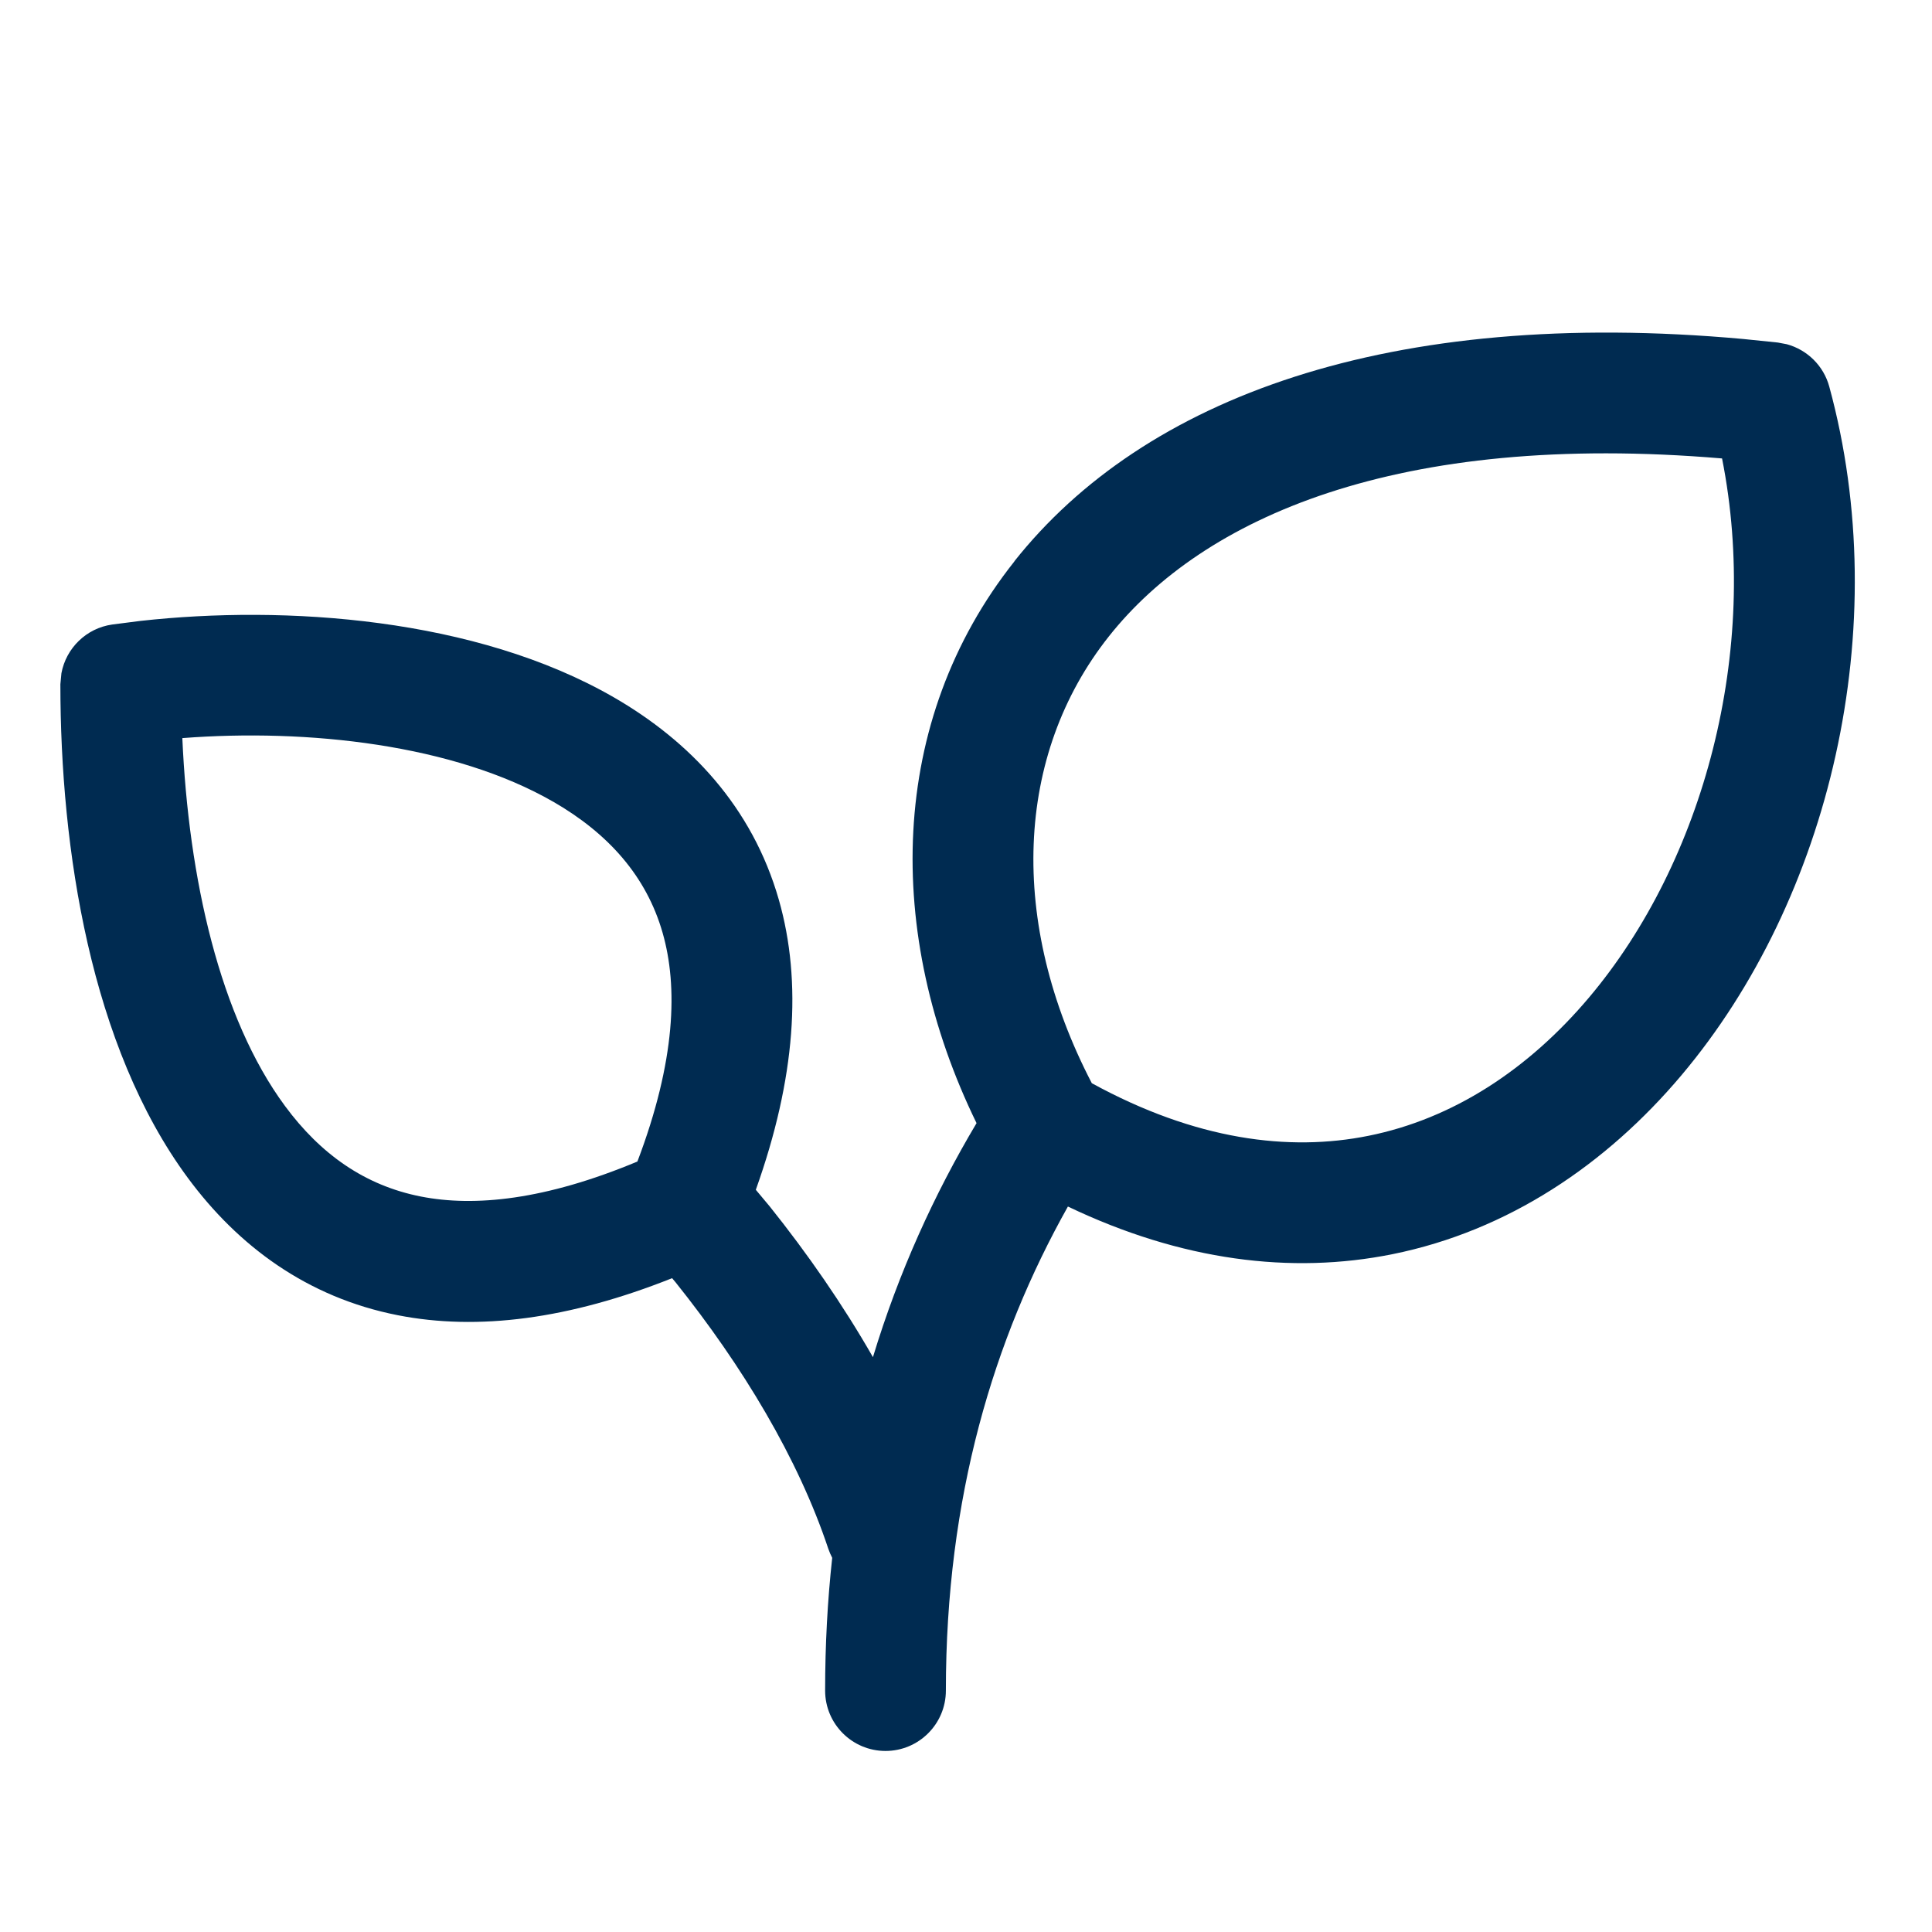
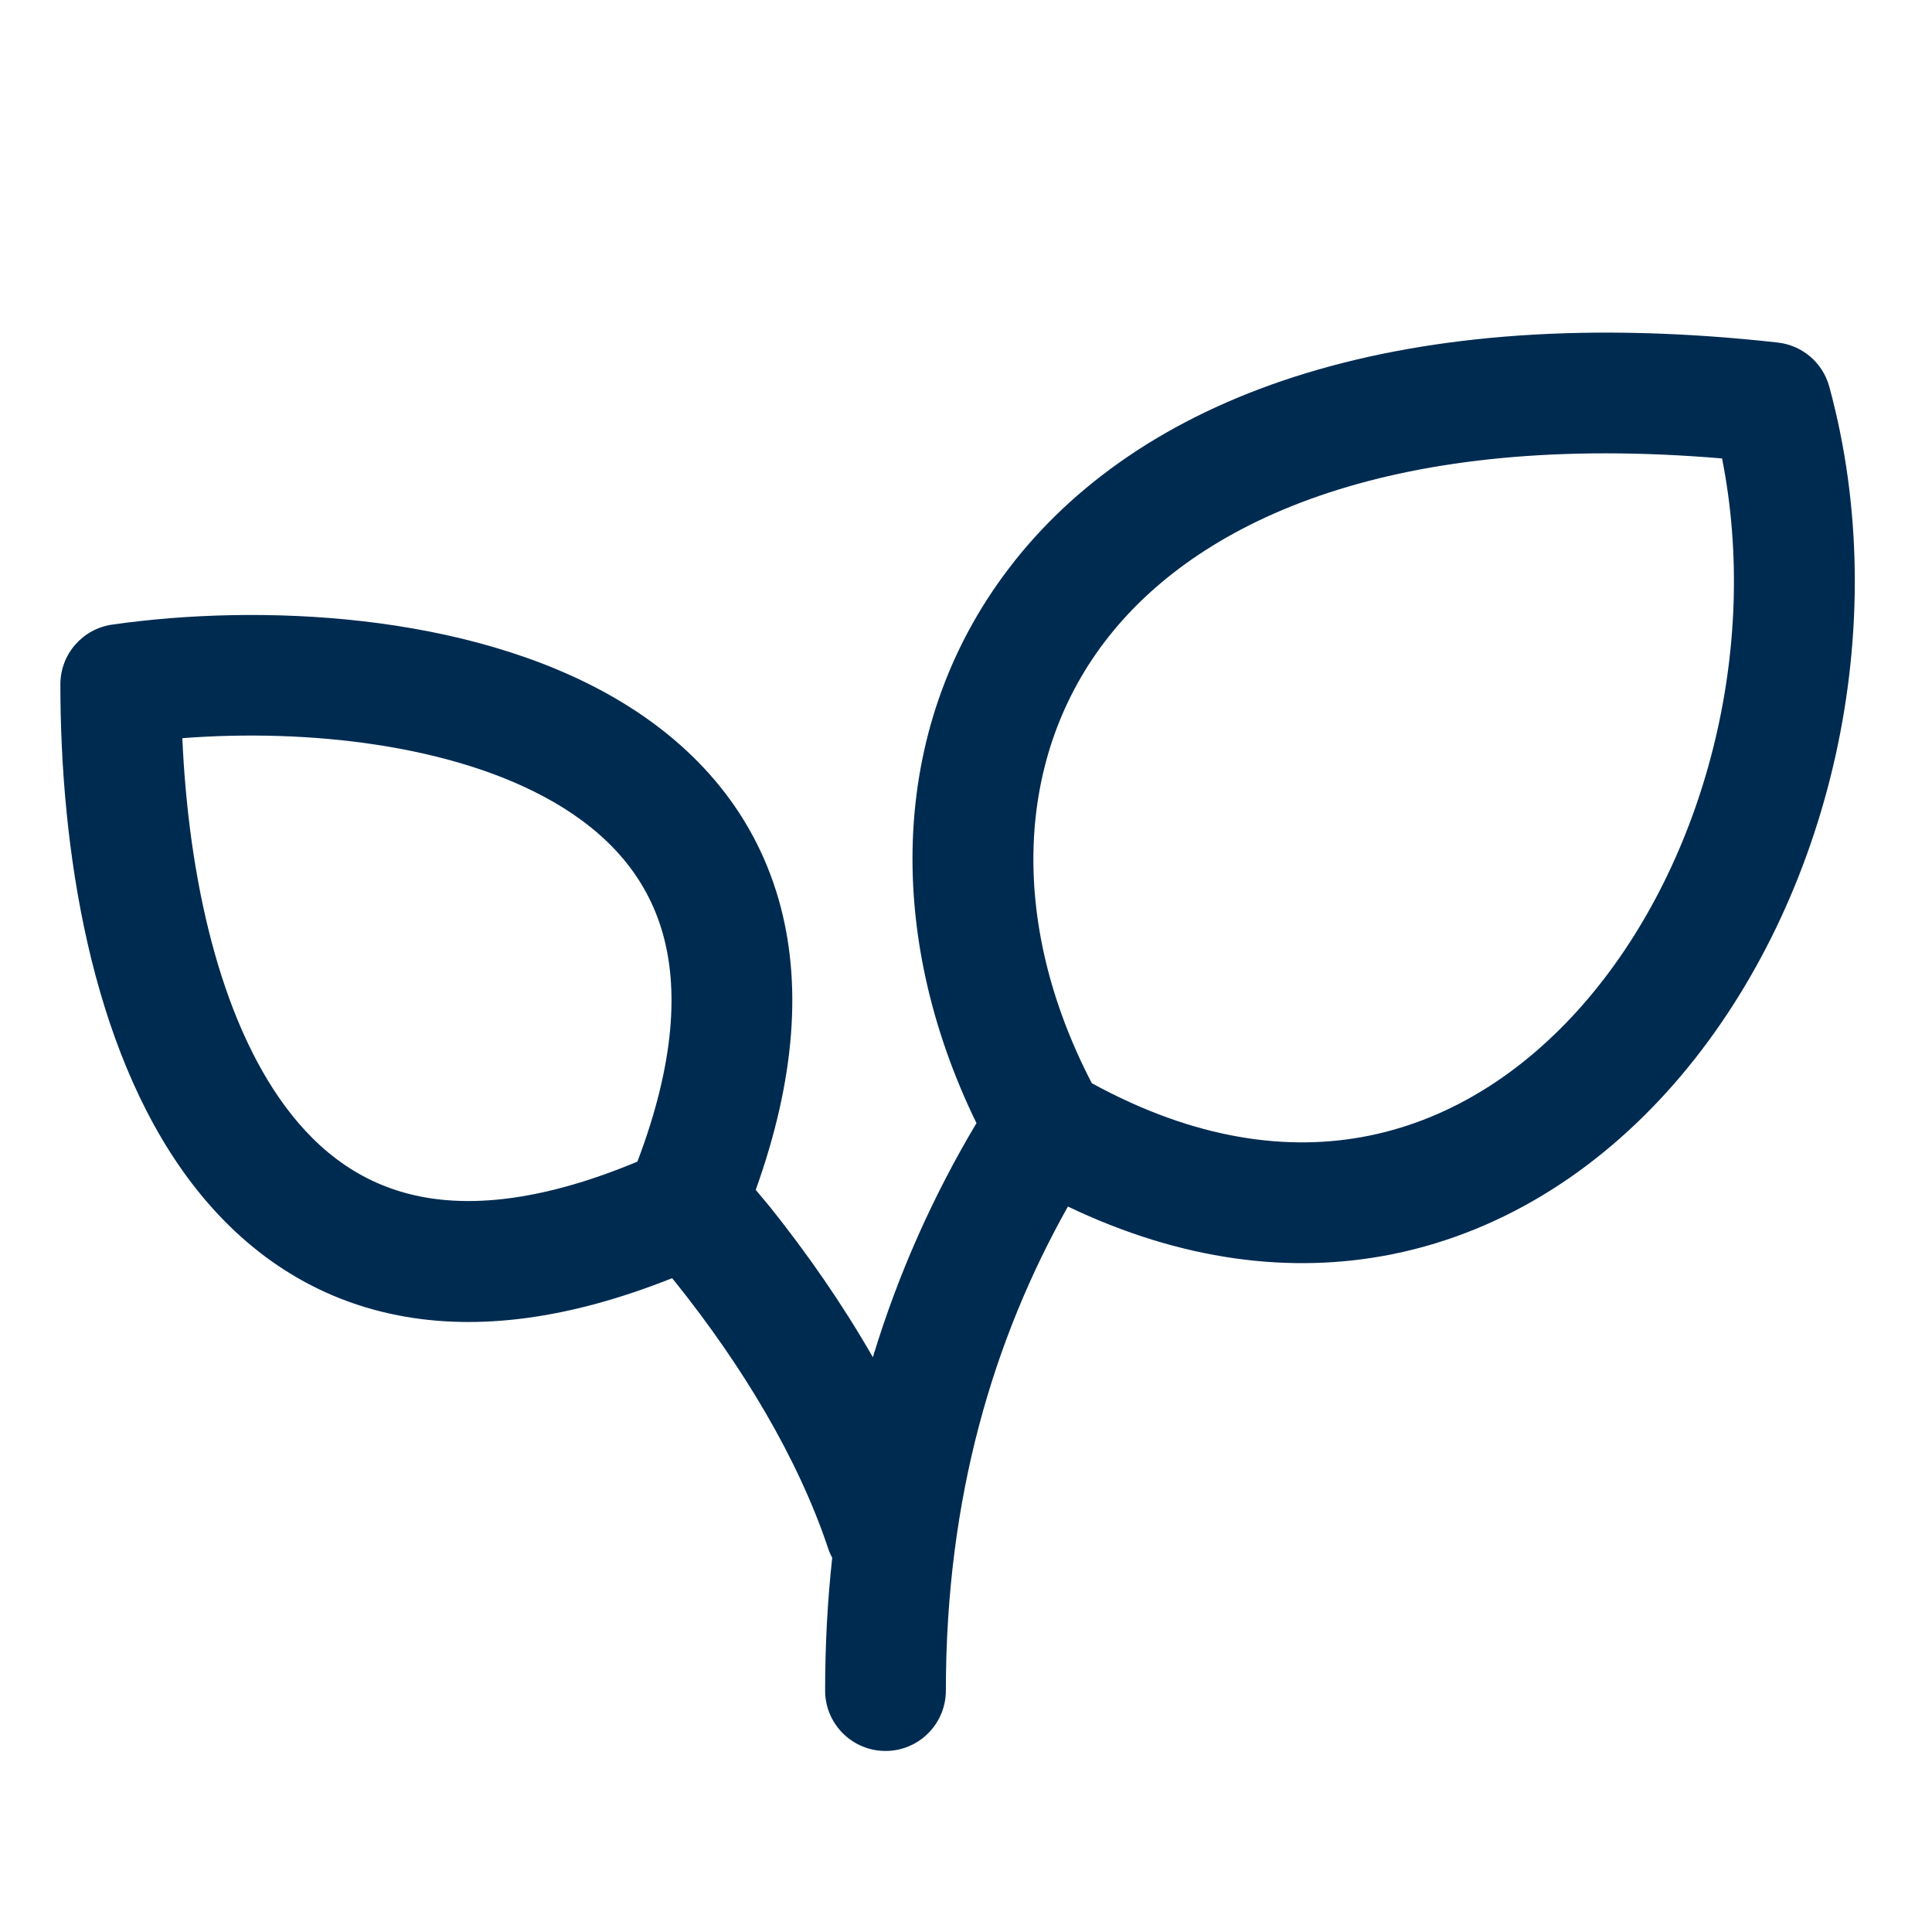
<svg xmlns="http://www.w3.org/2000/svg" width="24" height="24" viewBox="0 0 24 24" fill="none">
-   <path d="M12.601,6.972c1.61,-2.03 4.651,-3.16 9.053,-2.761l0.43,0.044l0.112,0.021c0.254,0.069 0.458,0.268 0.528,0.527c0.815,2.989 0.008,6.368 -1.838,8.556c-0.931,1.104 -2.151,1.931 -3.589,2.221c-1.257,0.253 -2.622,0.082 -4.031,-0.592c-0.925,1.648 -1.516,3.612 -1.516,6.013c-0,0.414 -0.336,0.75 -0.75,0.75c-0.414,0 -0.75,-0.336 -0.75,-0.75c0,-0.57 0.03,-1.12 0.088,-1.649c-0.019,-0.036 -0.035,-0.074 -0.049,-0.114c-0.373,-1.12 -1.064,-2.268 -1.897,-3.309l-0.043,-0.051c-1.278,0.509 -2.412,0.656 -3.408,0.46c-1.129,-0.222 -1.985,-0.863 -2.607,-1.705c-1.208,-1.635 -1.584,-4.085 -1.584,-6.133l0.013,-0.137c0.058,-0.311 0.308,-0.559 0.631,-0.605l0.352,-0.045c1.795,-0.199 4.162,-0.041 5.88,0.95c0.941,0.543 1.718,1.357 2.049,2.514c0.292,1.022 0.208,2.221 -0.286,3.603l0.173,0.207c0.469,0.586 0.907,1.217 1.282,1.872c0.321,-1.058 0.761,-2.023 1.287,-2.907c-1.146,-2.349 -1.106,-4.992 0.471,-6.979zM6.875,9.961c-1.238,-0.714 -3.056,-0.912 -4.61,-0.792c0.077,1.739 0.464,3.472 1.276,4.571c0.44,0.596 0.99,0.987 1.689,1.124c0.663,0.13 1.539,0.045 2.688,-0.435c0.477,-1.256 0.504,-2.176 0.313,-2.842c-0.201,-0.702 -0.673,-1.232 -1.357,-1.627zM21.393,5.695c-4.047,-0.342 -6.454,0.742 -7.617,2.209c-1.171,1.476 -1.252,3.554 -0.213,5.552c1.29,0.706 2.448,0.853 3.438,0.653c1.046,-0.21 1.982,-0.821 2.738,-1.717c1.429,-1.694 2.127,-4.312 1.653,-6.697z" fill="#002B51" />
+   <path d="M12.601,6.972c1.662,-2.095 4.848,-3.232 9.482,-2.717c0.306,0.034 0.56,0.251 0.641,0.548c0.815,2.989 0.008,6.368 -1.838,8.556c-0.931,1.104 -2.151,1.931 -3.589,2.221c-1.256,0.253 -2.622,0.082 -4.031,-0.592c-0.925,1.648 -1.516,3.612 -1.516,6.013c-0,0.414 -0.336,0.75 -0.75,0.75c-0.414,0 -0.75,-0.336 -0.75,-0.75c0,-0.57 0.03,-1.12 0.088,-1.649c-0.019,-0.036 -0.036,-0.073 -0.049,-0.113c-0.373,-1.119 -1.064,-2.268 -1.897,-3.309l-0.043,-0.052c-1.277,0.509 -2.412,0.657 -3.408,0.461c-1.129,-0.222 -1.985,-0.864 -2.607,-1.705c-1.208,-1.634 -1.584,-4.085 -1.584,-6.133c0,-0.373 0.274,-0.689 0.644,-0.742c1.828,-0.261 4.399,-0.152 6.231,0.905c0.941,0.543 1.718,1.357 2.049,2.514c0.292,1.022 0.209,2.221 -0.286,3.603l0.173,0.207c0.469,0.586 0.907,1.217 1.282,1.872c0.321,-1.058 0.76,-2.024 1.287,-2.908c-1.146,-2.349 -1.106,-4.992 0.471,-6.979zM6.875,9.962c-1.238,-0.714 -3.056,-0.912 -4.61,-0.792c0.077,1.739 0.464,3.472 1.276,4.571c0.44,0.596 0.99,0.987 1.689,1.124c0.663,0.13 1.539,0.045 2.688,-0.435c0.477,-1.256 0.504,-2.176 0.313,-2.842c-0.201,-0.702 -0.673,-1.232 -1.357,-1.627zM21.393,5.695c-4.047,-0.342 -6.454,0.742 -7.617,2.209c-1.171,1.476 -1.252,3.554 -0.213,5.552c1.29,0.706 2.448,0.853 3.438,0.653c1.046,-0.21 1.982,-0.821 2.738,-1.717c1.429,-1.694 2.127,-4.312 1.653,-6.697z" fill="#002B51" />
</svg>
